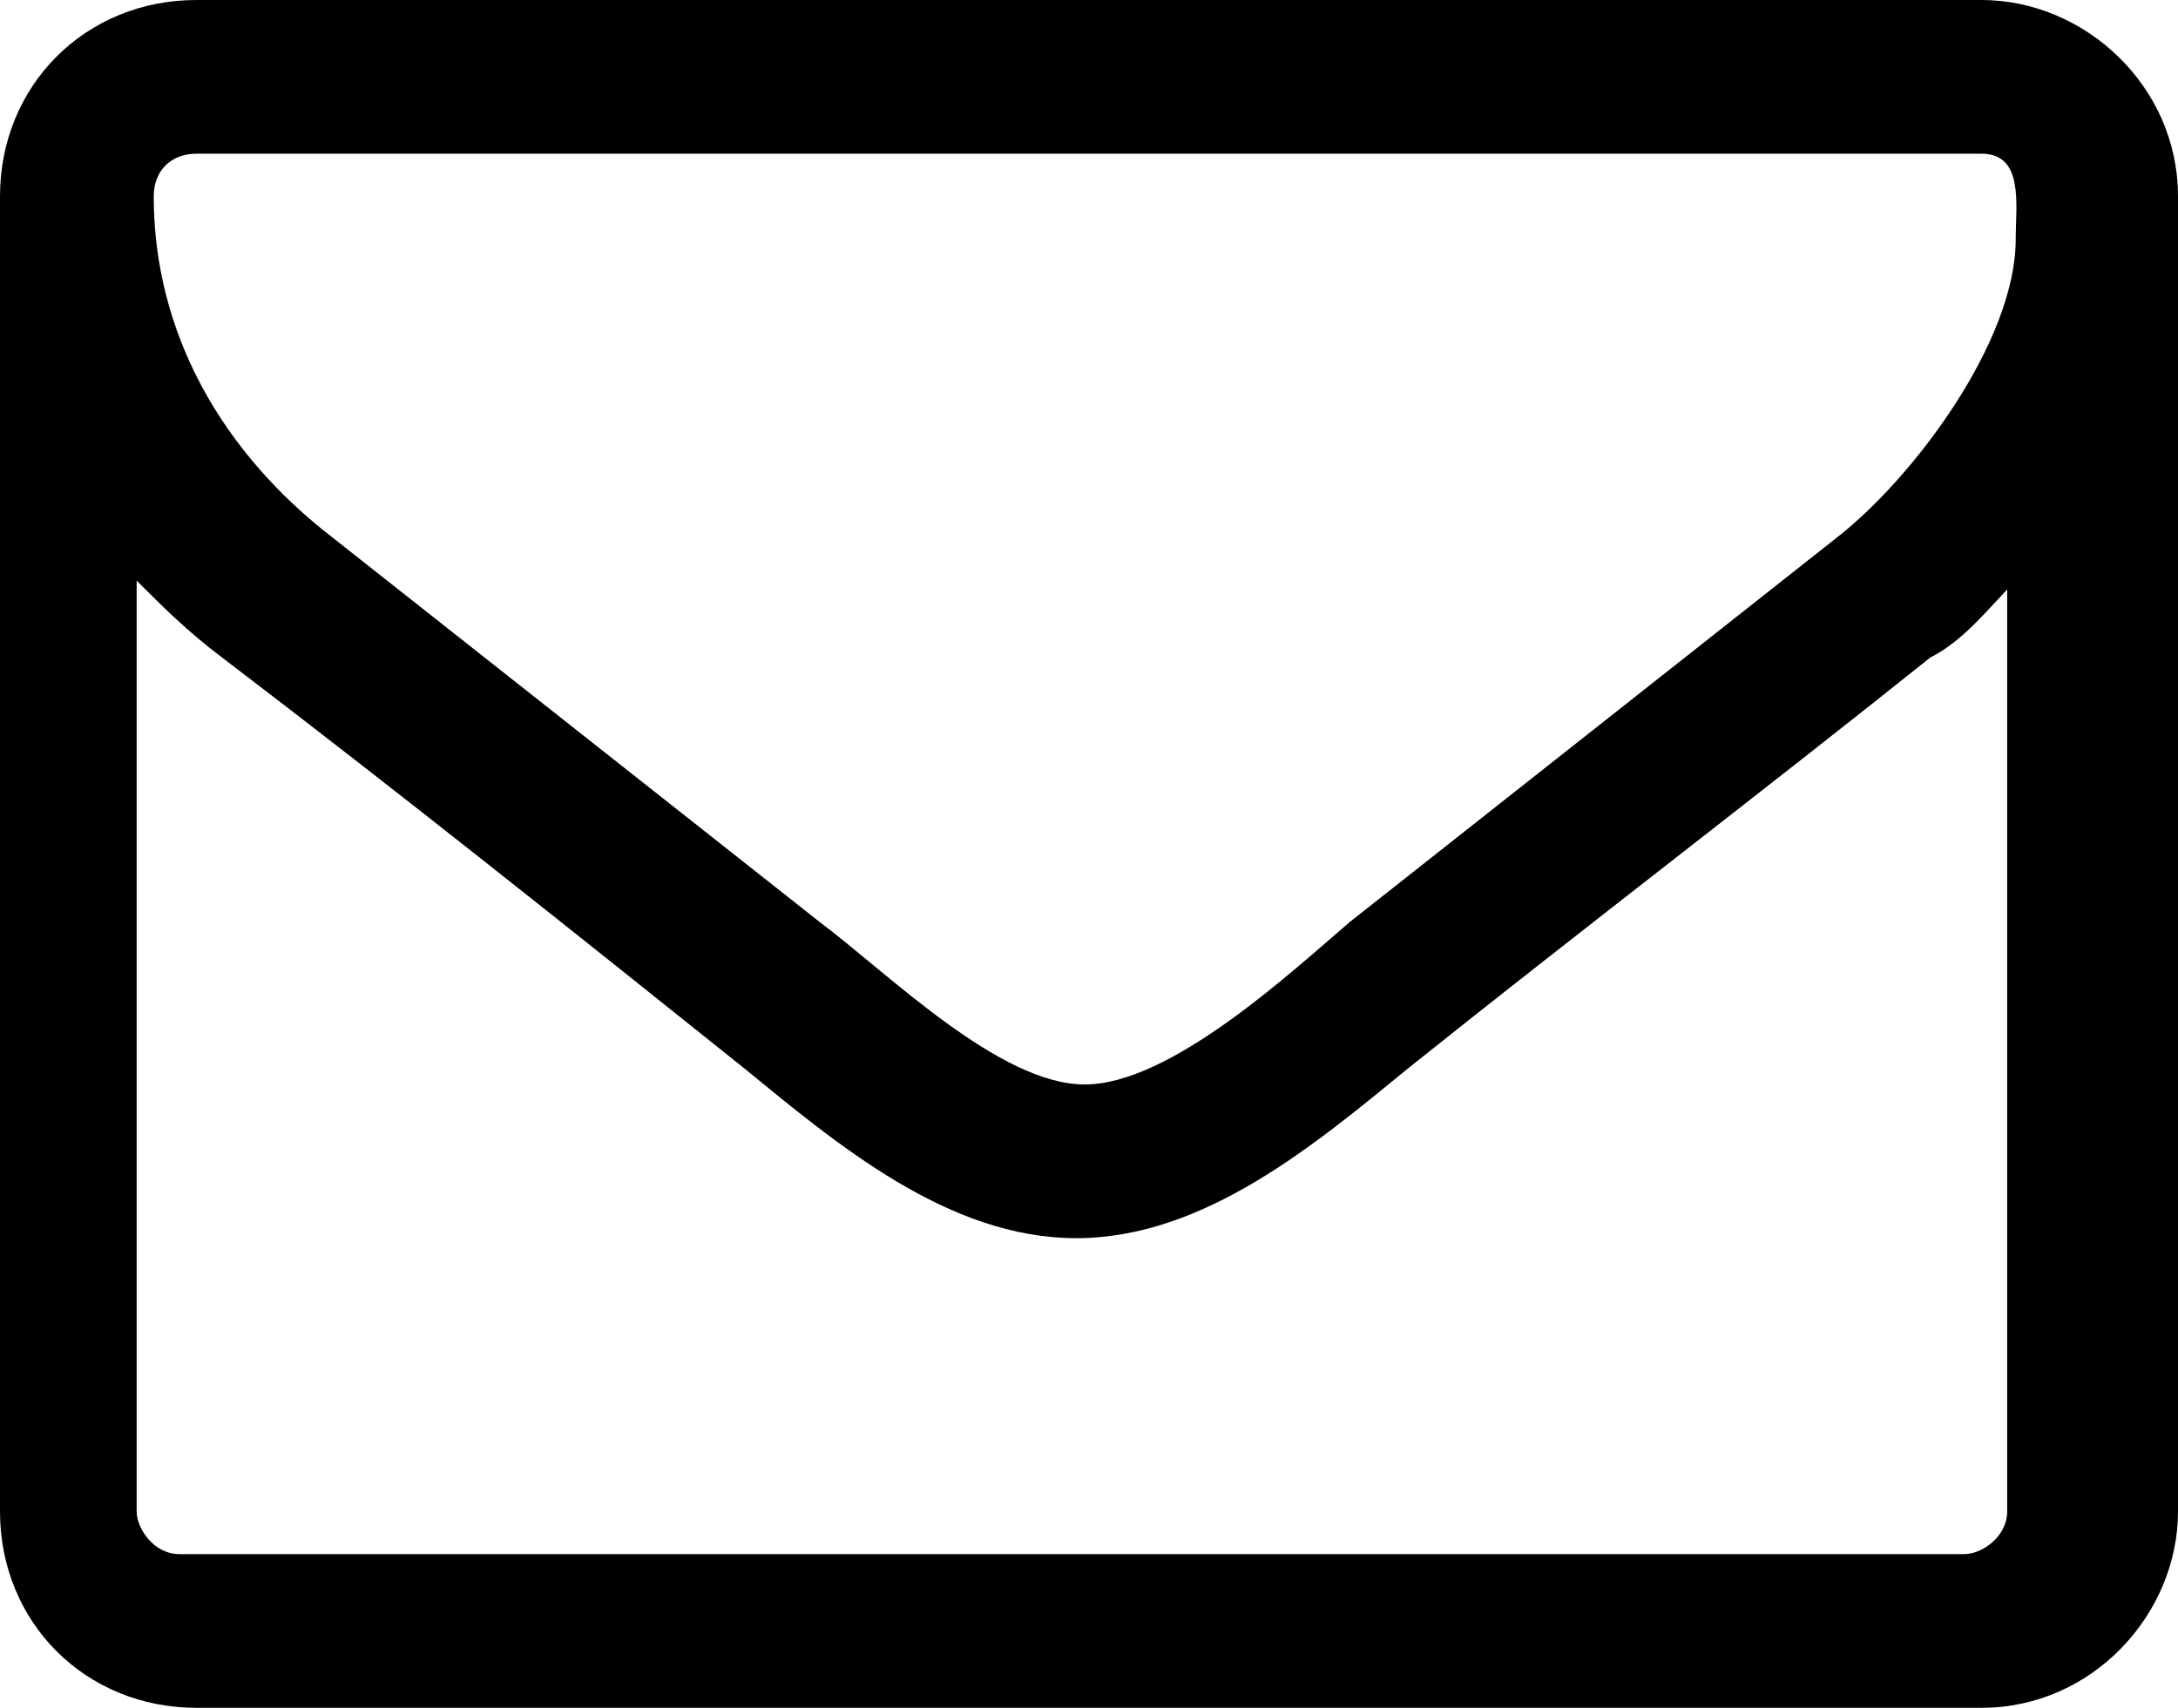
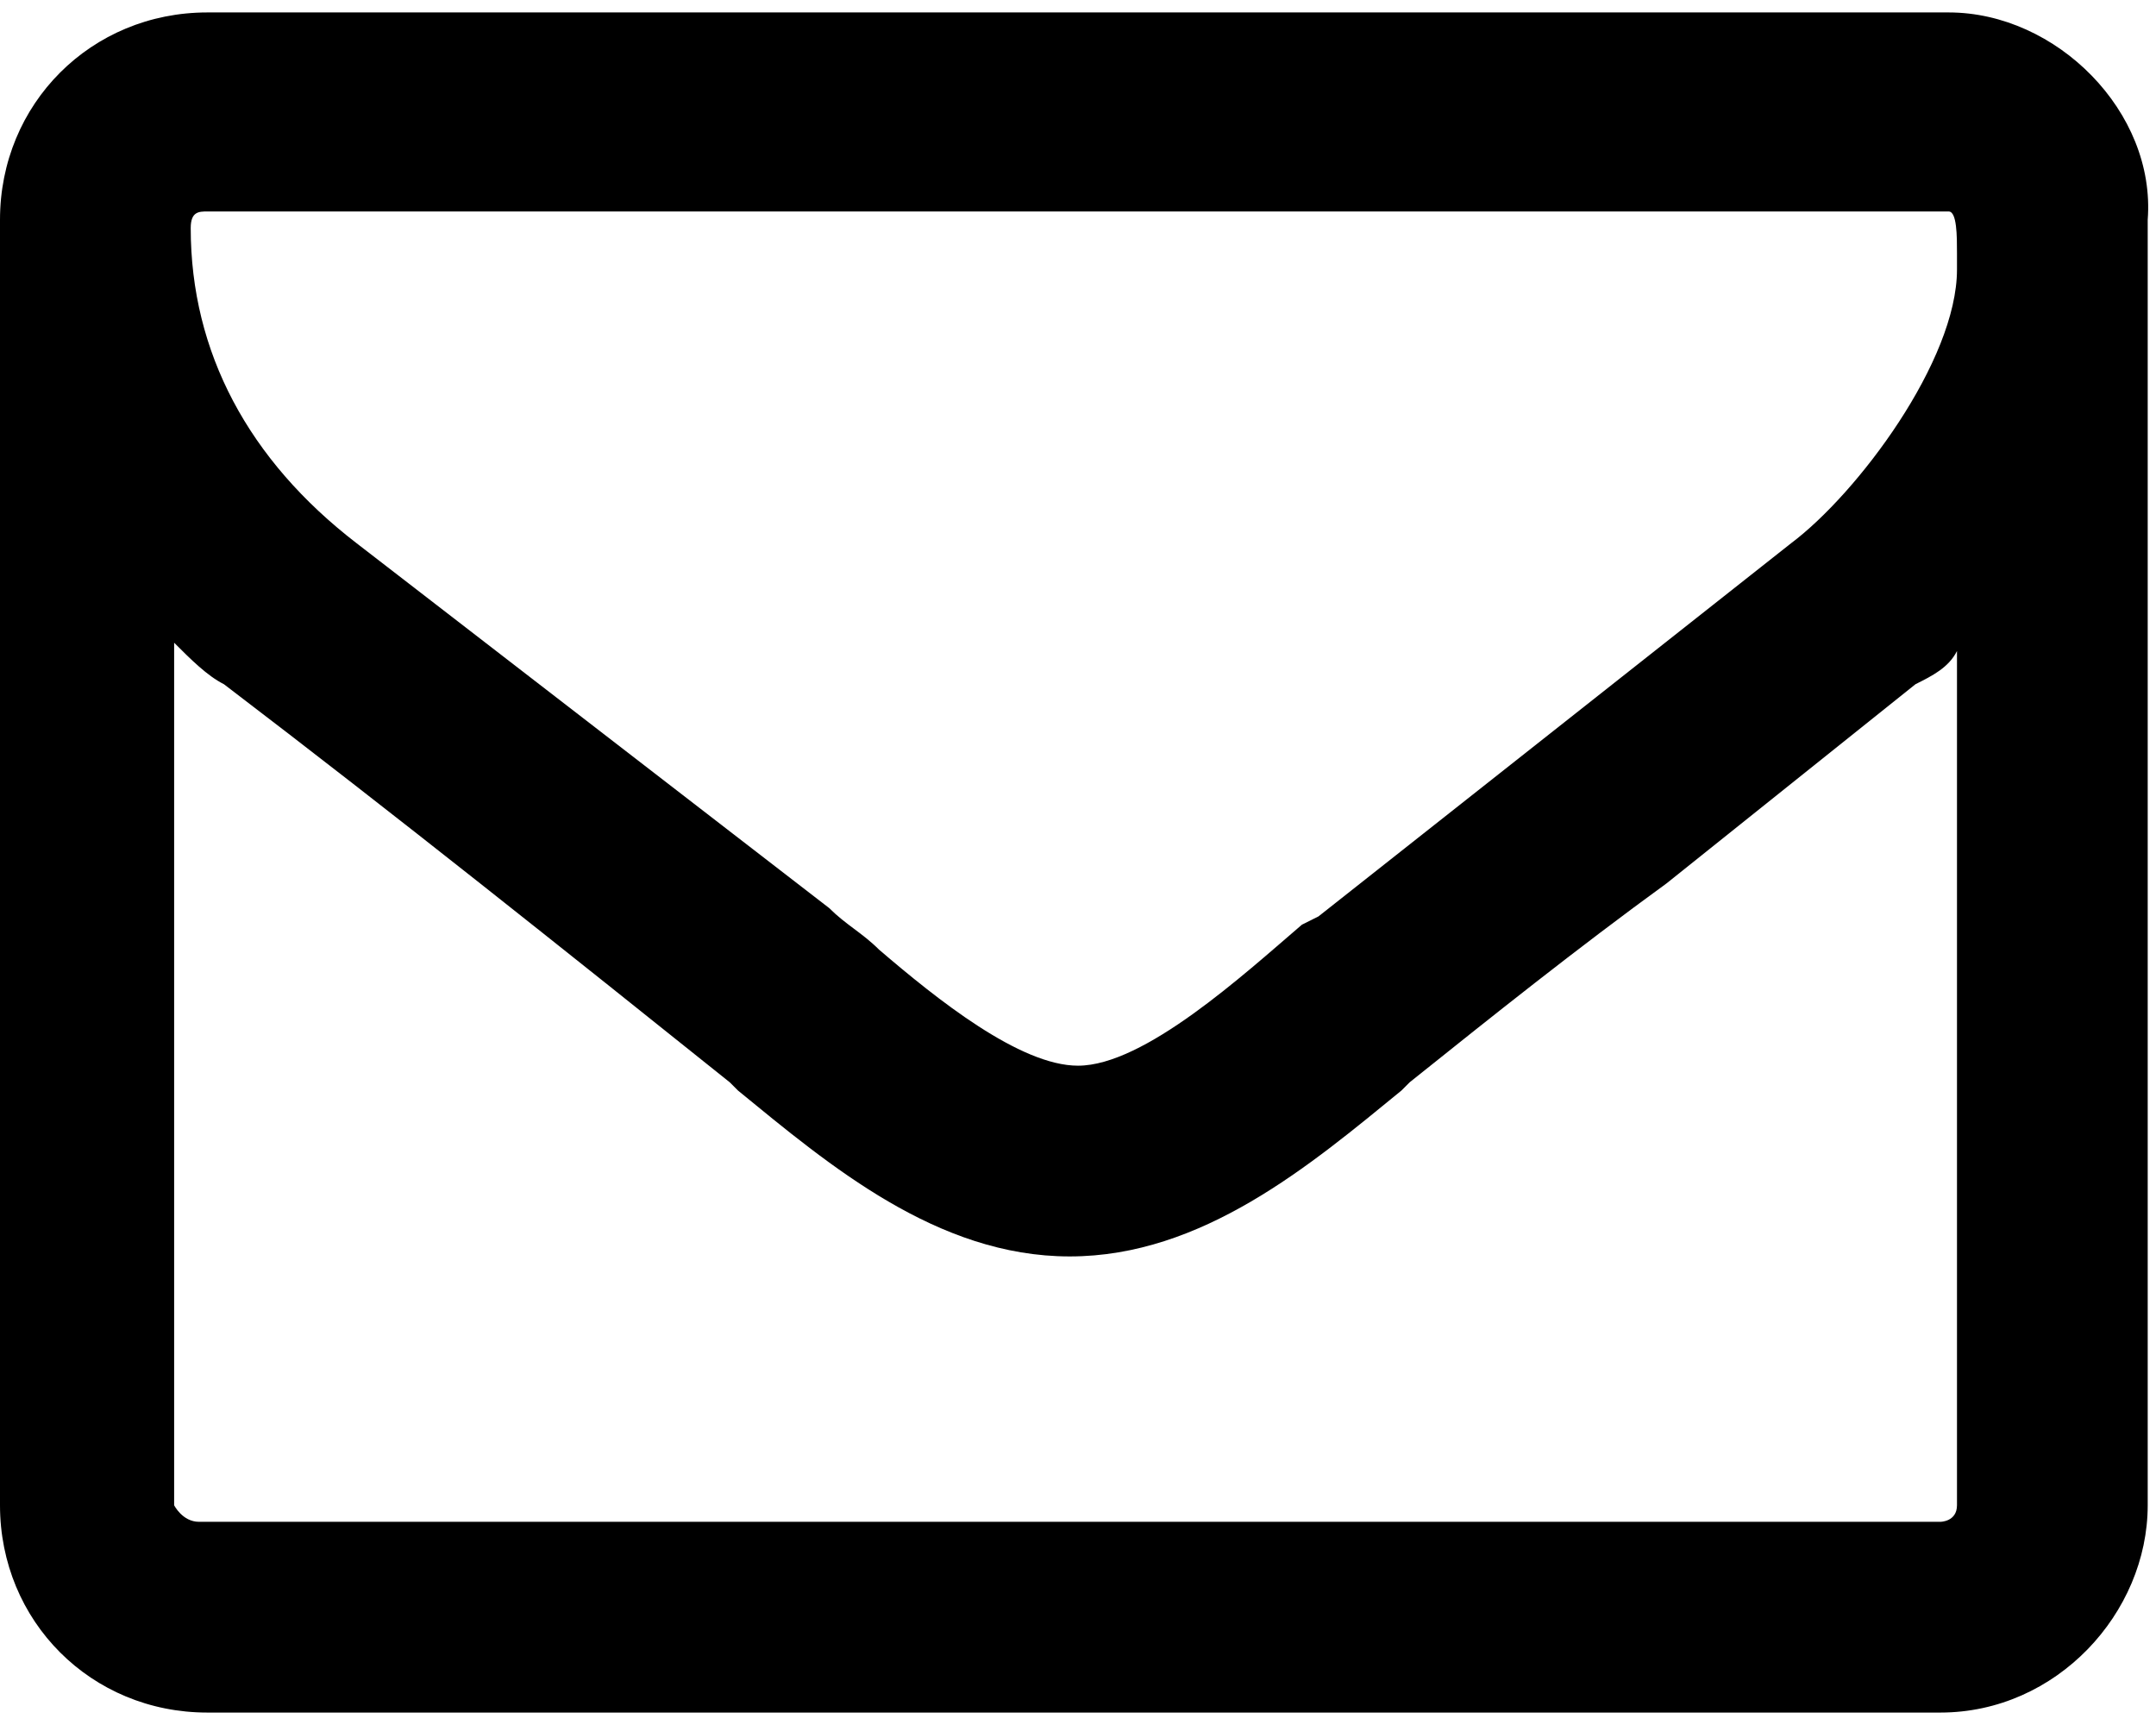
- <svg xmlns="http://www.w3.org/2000/svg" width="25.5px" height="20px" viewBox="0 0 25.5 20">
-   <path d="M25.5,17.7c0,1.2-1,2.3-2.3,2.3H2.3C1,20,0,19,0,17.7V2.3C0,1,1,0,2.3,0h20.9c1.2,0,2.3,1,2.3,2.3V17.7z M23.2,1.8H2.3     C2,1.8,1.8,2,1.8,2.3c0,1.6,0.8,3,2.1,4c1.9,1.5,3.8,3,5.7,4.5c0.8,0.6,2.1,1.9,3.1,1.9h0h0c1,0,2.4-1.3,3.1-1.9     c1.9-1.5,3.8-3,5.7-4.5c0.9-0.7,2.1-2.3,2.1-3.5C23.6,2.4,23.7,1.8,23.2,1.8z M23.6,6.8c-0.3,0.3-0.6,0.7-1,0.9     c-2,1.6-4.1,3.2-6.1,4.8c-1.1,0.9-2.4,2-3.9,2h0h0c-1.5,0-2.8-1.1-3.9-2c-2-1.6-4-3.2-6.1-4.8c-0.4-0.3-0.7-0.6-1-0.9v10.9     c0,0.2,0.2,0.5,0.5,0.5h20.9c0.2,0,0.5-0.2,0.5-0.5V6.8z" />
+ <svg xmlns="http://www.w3.org/2000/svg" width="20" height="16" viewBox="0 0 26 20.5">
+   <path d="M23.5,0H2.5C1.1,0,0,1.1,0,2.5V18c0,1.4,1.1,2.5,2.5,2.5h20.9c1.4,0,2.5-1.2,2.5-2.5V2.5C26,1.2,24.8,0,23.5,0z M23.6,2.9   l0,0.2c0,1.1-1.2,2.7-2,3.3l-5.7,4.5L15.7,11c-0.7,0.6-1.9,1.7-2.7,1.7c-0.7,0-1.7-0.8-2.4-1.4c-0.2-0.2-0.4-0.3-0.6-0.5L4.3,6.4   c-1.3-1-2-2.3-2-3.8c0-0.2,0.1-0.2,0.2-0.2h20.9c0,0,0.1,0,0.1,0C23.6,2.4,23.6,2.7,23.6,2.9z M2.1,18V7.6C2.3,7.8,2.5,8,2.7,8.1   c2.1,1.6,4.1,3.2,6.1,4.8L8.9,13c1.1,0.9,2.4,2,4,2s2.9-1.1,4-2l0.1-0.1c1-0.8,2-1.6,3.1-2.4c1-0.8,2-1.6,3-2.4   c0.2-0.1,0.4-0.2,0.5-0.4V18c0,0.2-0.2,0.2-0.2,0.2H2.4C2.2,18.2,2.1,18,2.1,18z" />
</svg>
